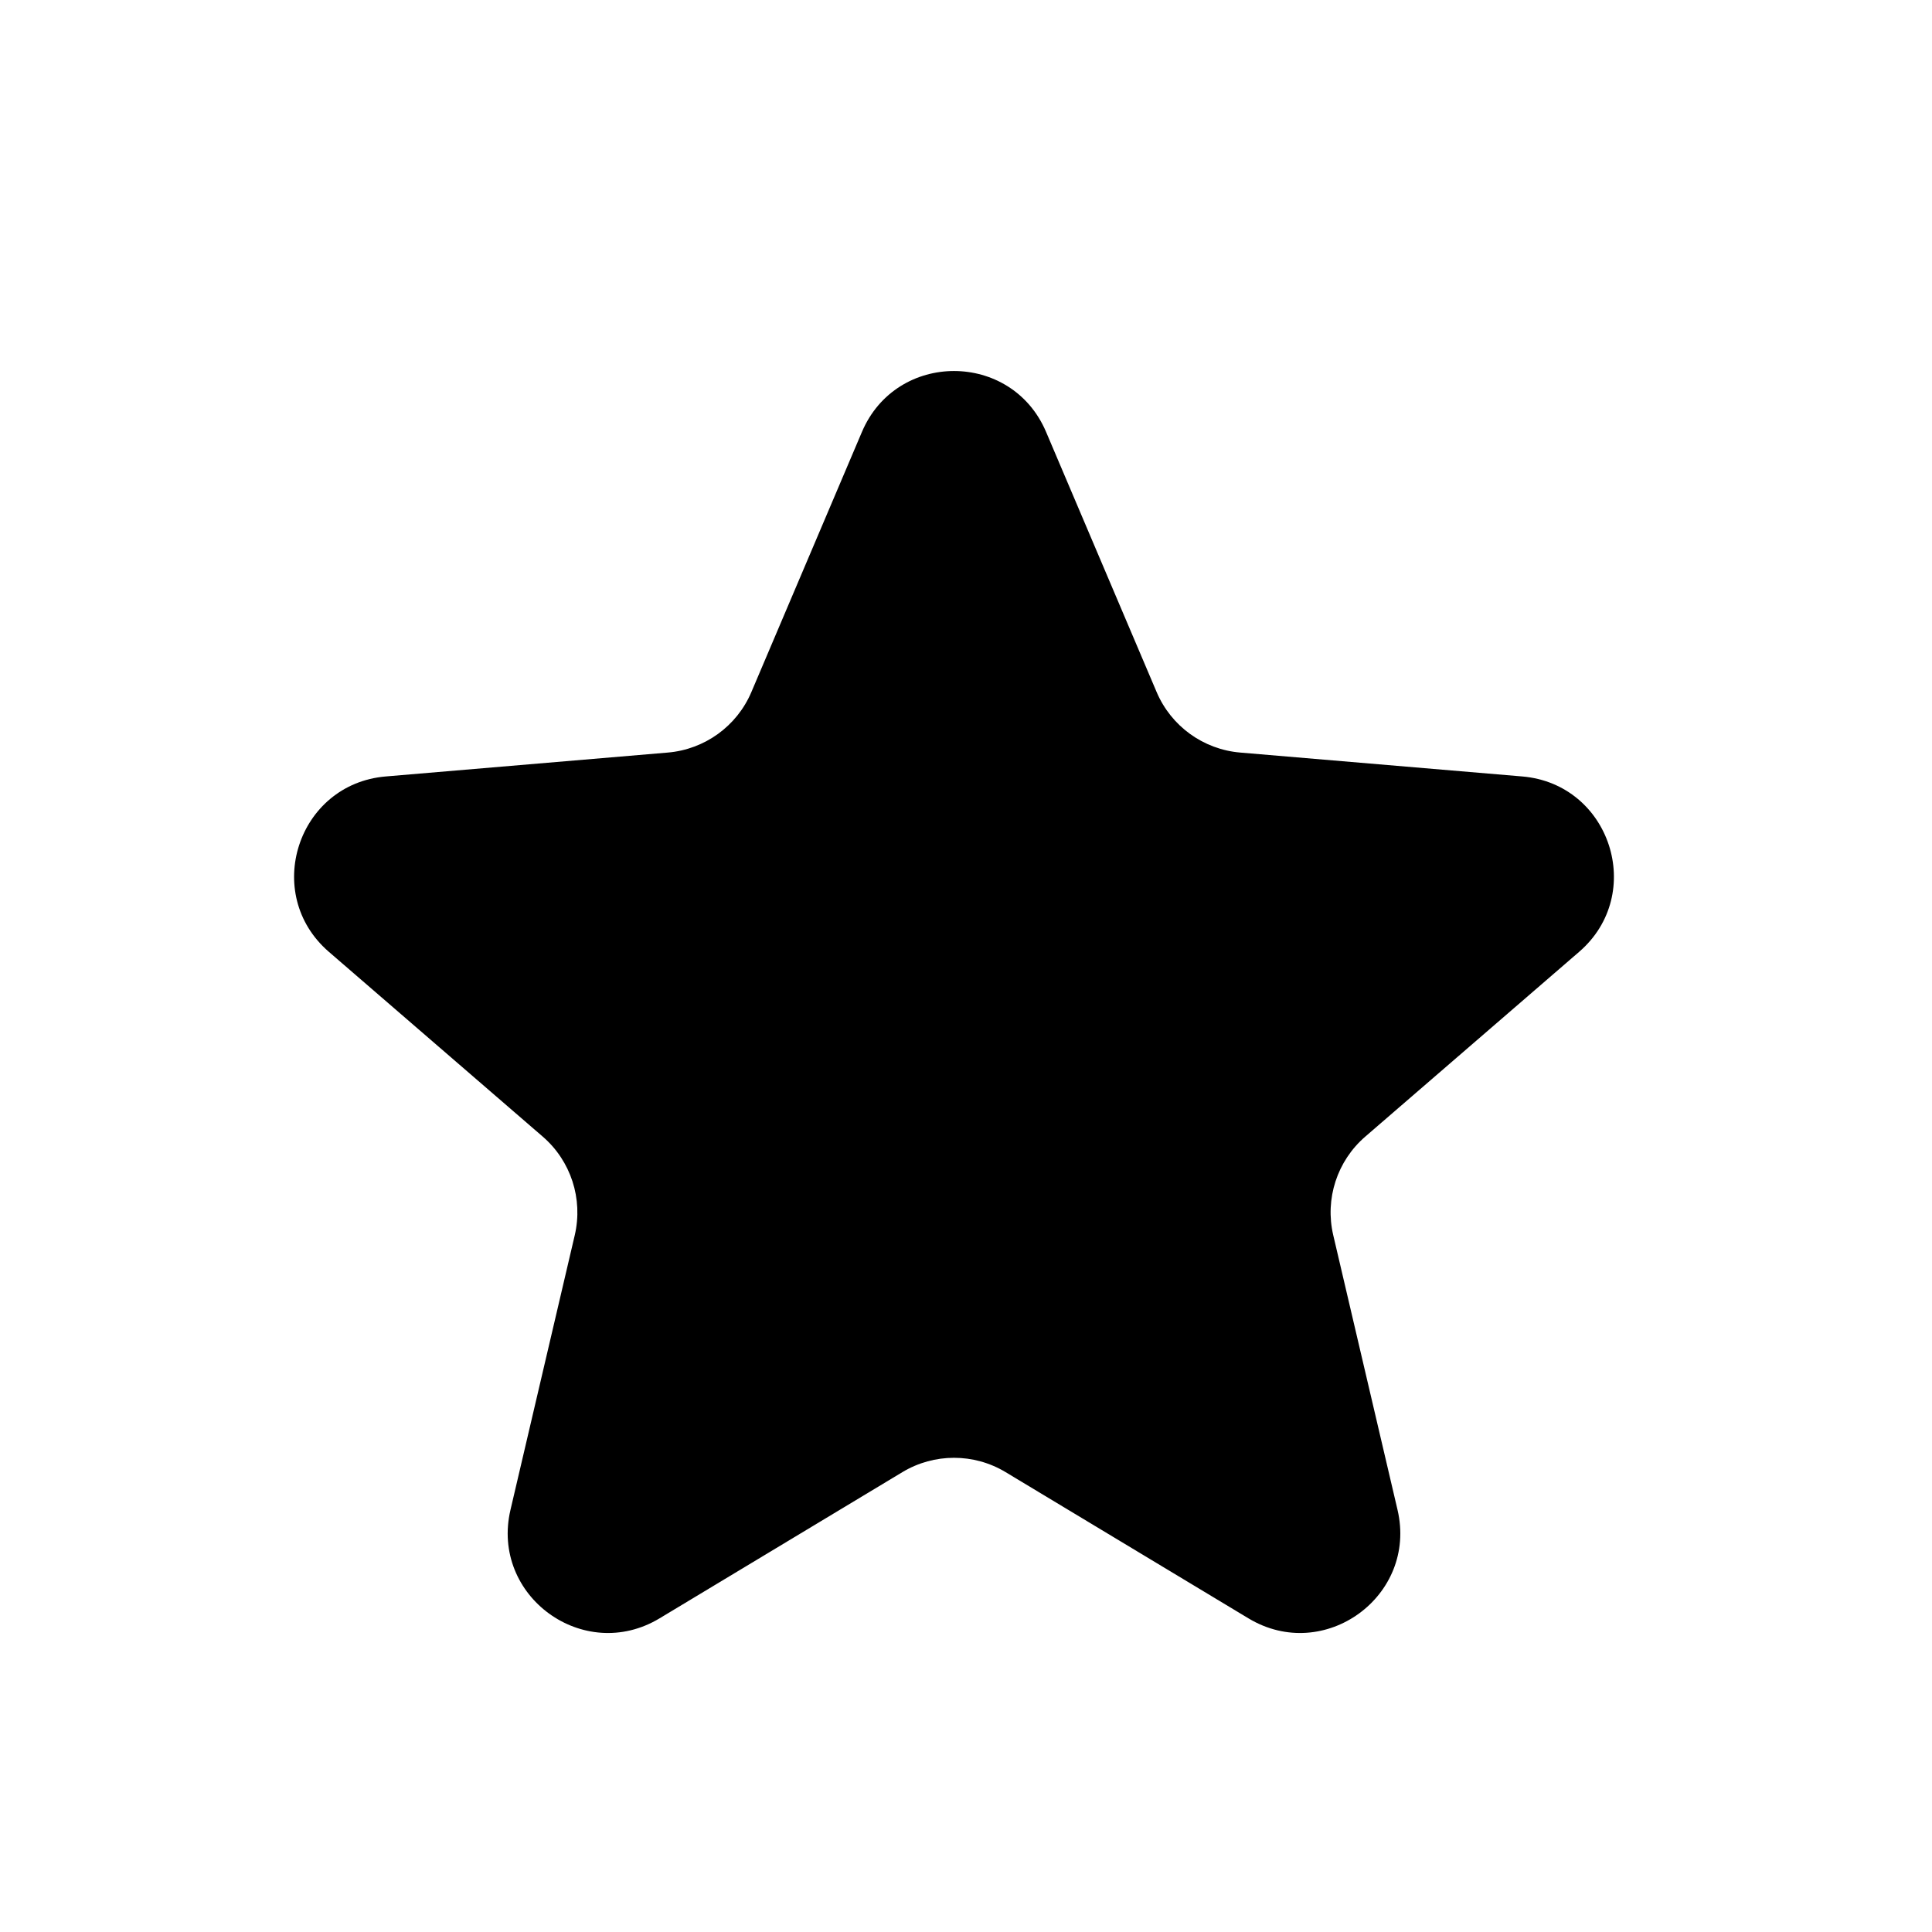
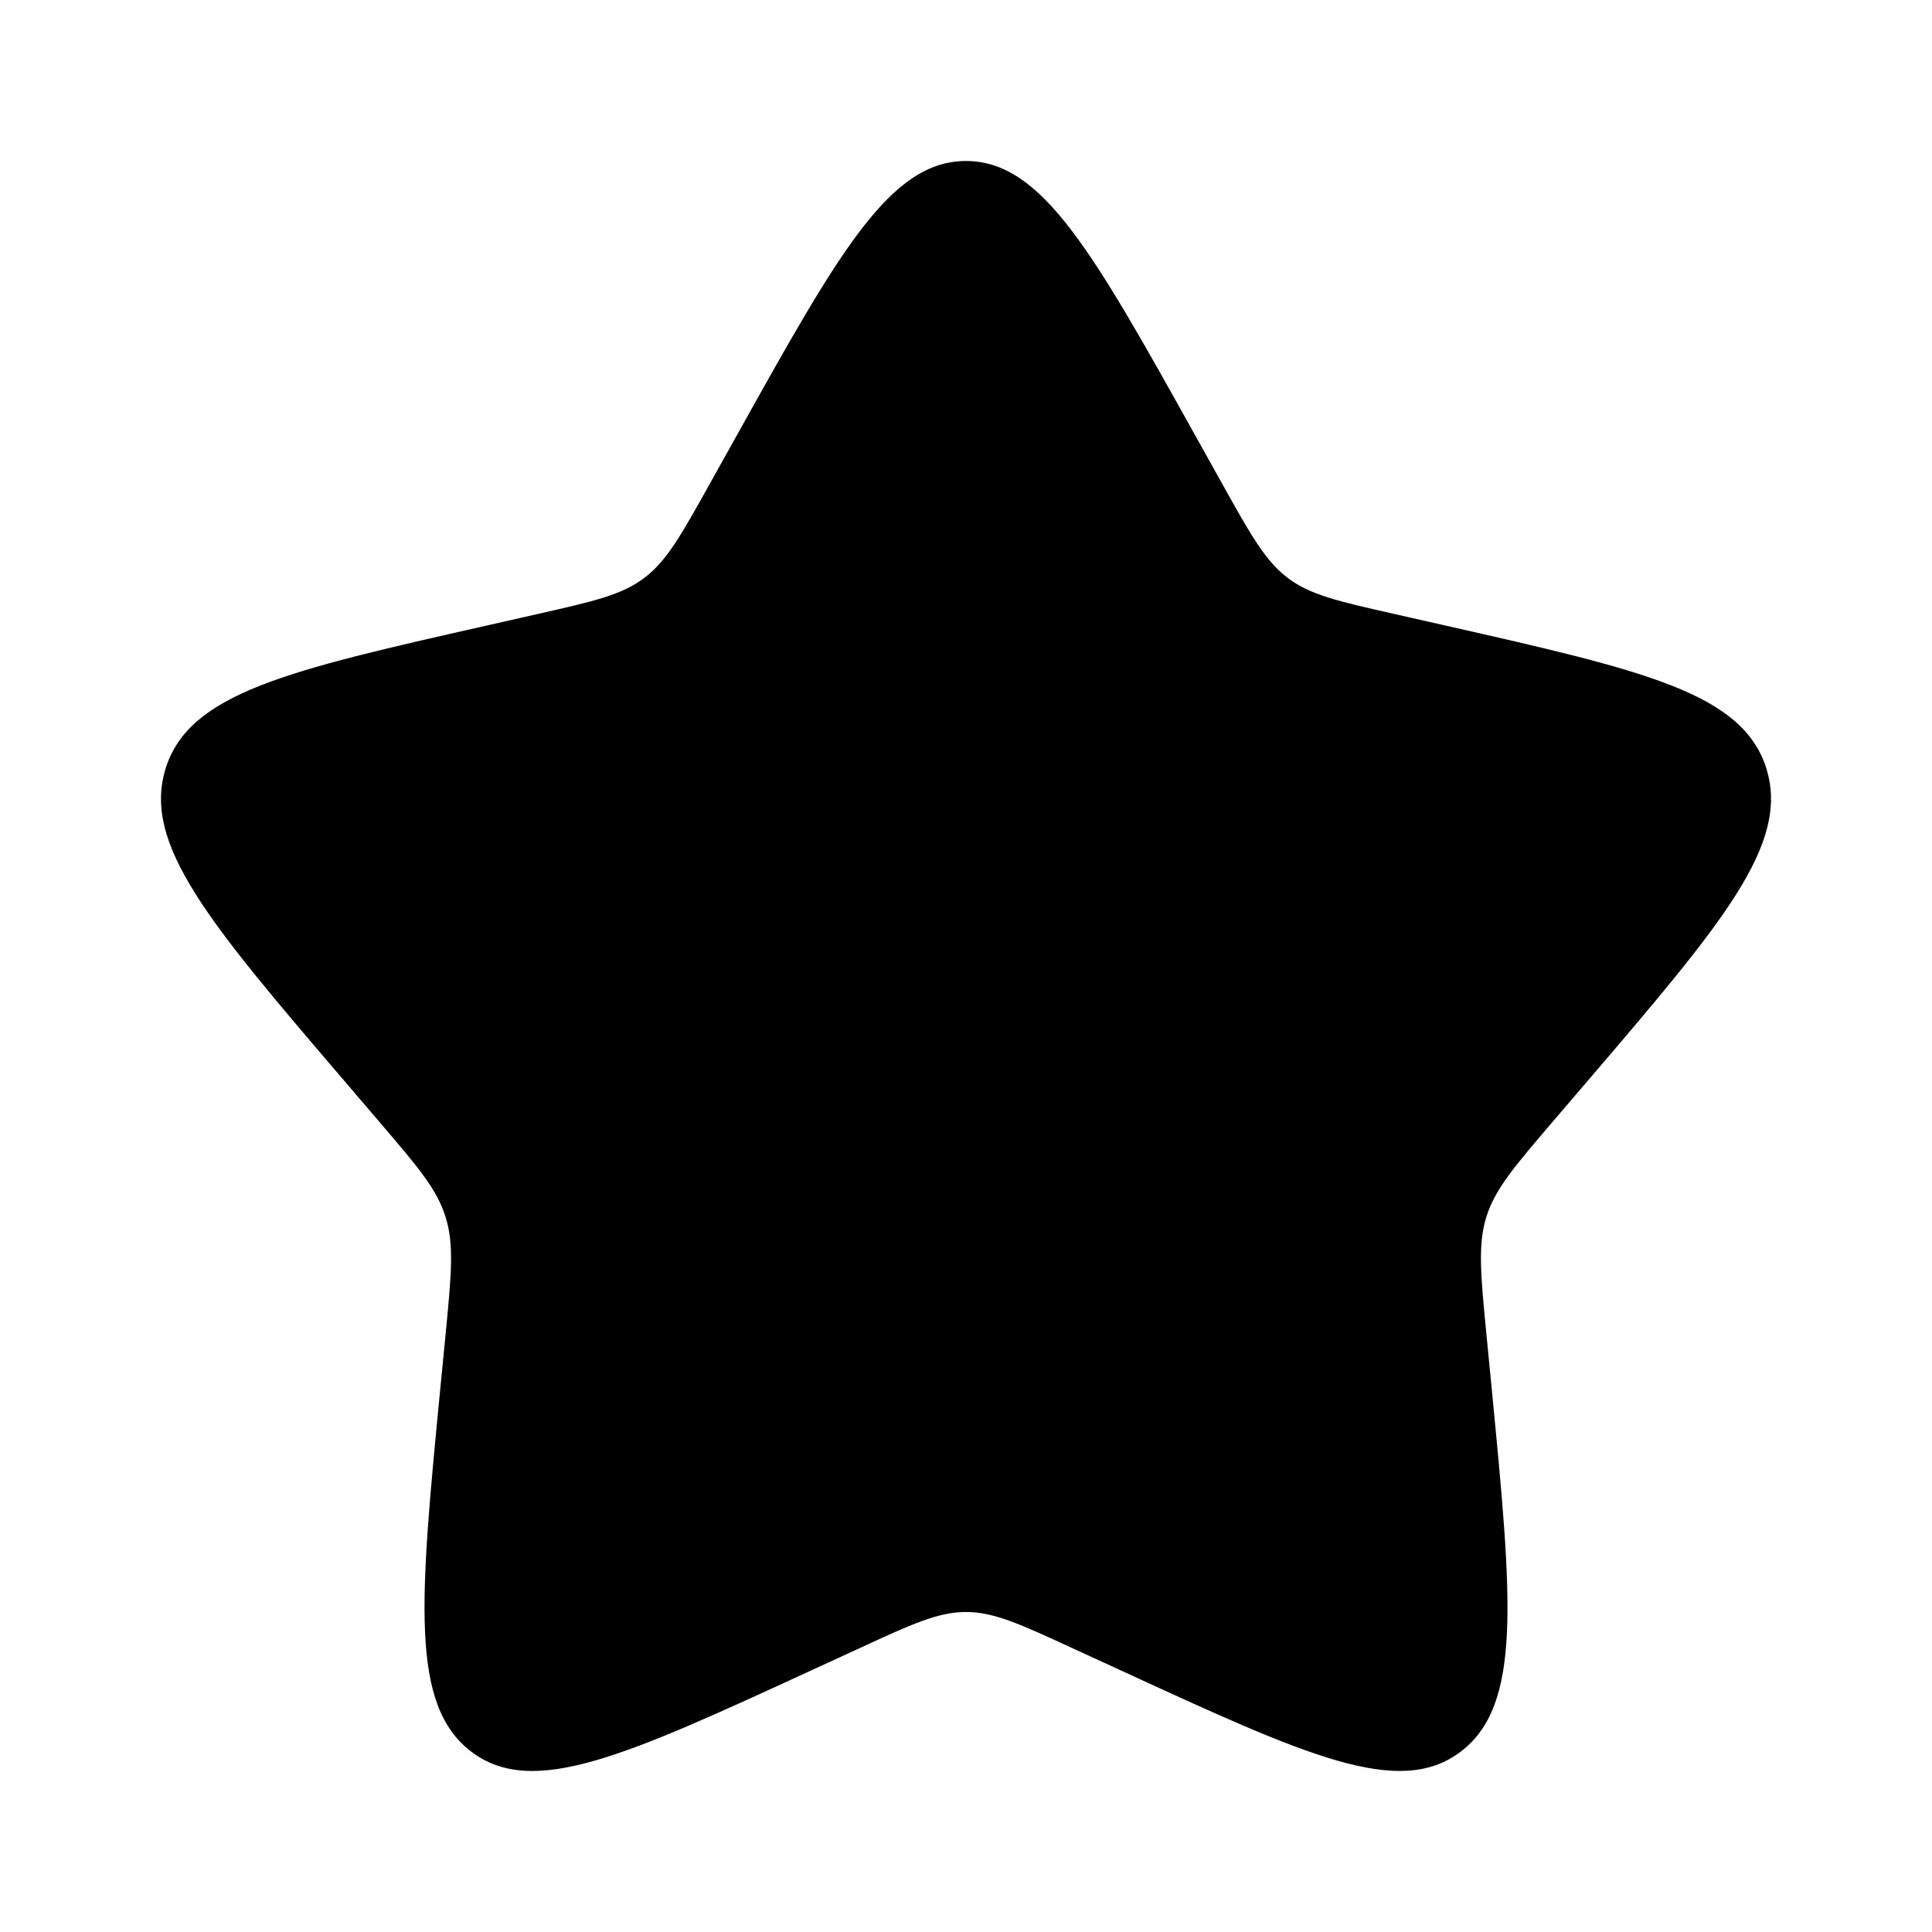
- <svg xmlns="http://www.w3.org/2000/svg" width="36" height="36" viewBox="0 0 36 36" fill="none">
-   <path fill-rule="evenodd" clip-rule="evenodd" d="M16.815 27.431C17.407 27.075 18.146 27.075 18.738 27.431L23.264 30.156C24.677 31.006 26.416 29.739 26.041 28.134L24.843 23.015C24.685 22.339 24.915 21.632 25.44 21.179L29.425 17.736C30.674 16.657 30.008 14.607 28.364 14.468L23.111 14.023C22.422 13.965 21.822 13.531 21.552 12.895L19.492 8.048C18.849 6.535 16.704 6.535 16.061 8.048L14.001 12.895C13.731 13.531 13.131 13.965 12.442 14.023L7.189 14.468C5.545 14.607 4.879 16.657 6.128 17.736L10.113 21.179C10.638 21.632 10.867 22.339 10.71 23.015L9.512 28.134C9.136 29.739 10.876 31.006 12.289 30.156L16.815 27.431Z" fill="black" />
+ <svg xmlns="http://www.w3.org/2000/svg" viewBox="0 0 24 24">
+   <path fill="currentColor" d="M9.153 5.408C10.42 3.136 11.053 2 12 2s1.58 1.136 2.847 3.408l.328.588c.36.646.54.969.82 1.182s.63.292 1.33.45l.636.144c2.46.557 3.689.835 3.982 1.776c.292.94-.546 1.921-2.223 3.882l-.434.507c-.476.557-.715.836-.822 1.18c-.107.345-.071.717.001 1.46l.066.677c.253 2.617.38 3.925-.386 4.506s-1.918.051-4.22-1.009l-.597-.274c-.654-.302-.981-.452-1.328-.452s-.674.15-1.328.452l-.596.274c-2.303 1.06-3.455 1.59-4.22 1.01c-.767-.582-.64-1.89-.387-4.507l.066-.676c.072-.744.108-1.116 0-1.46c-.106-.345-.345-.624-.821-1.18l-.434-.508c-1.677-1.96-2.515-2.941-2.223-3.882S3.58 8.328 6.04 7.772l.636-.144c.699-.158 1.048-.237 1.329-.45s.46-.536.82-1.182z" />
</svg>
